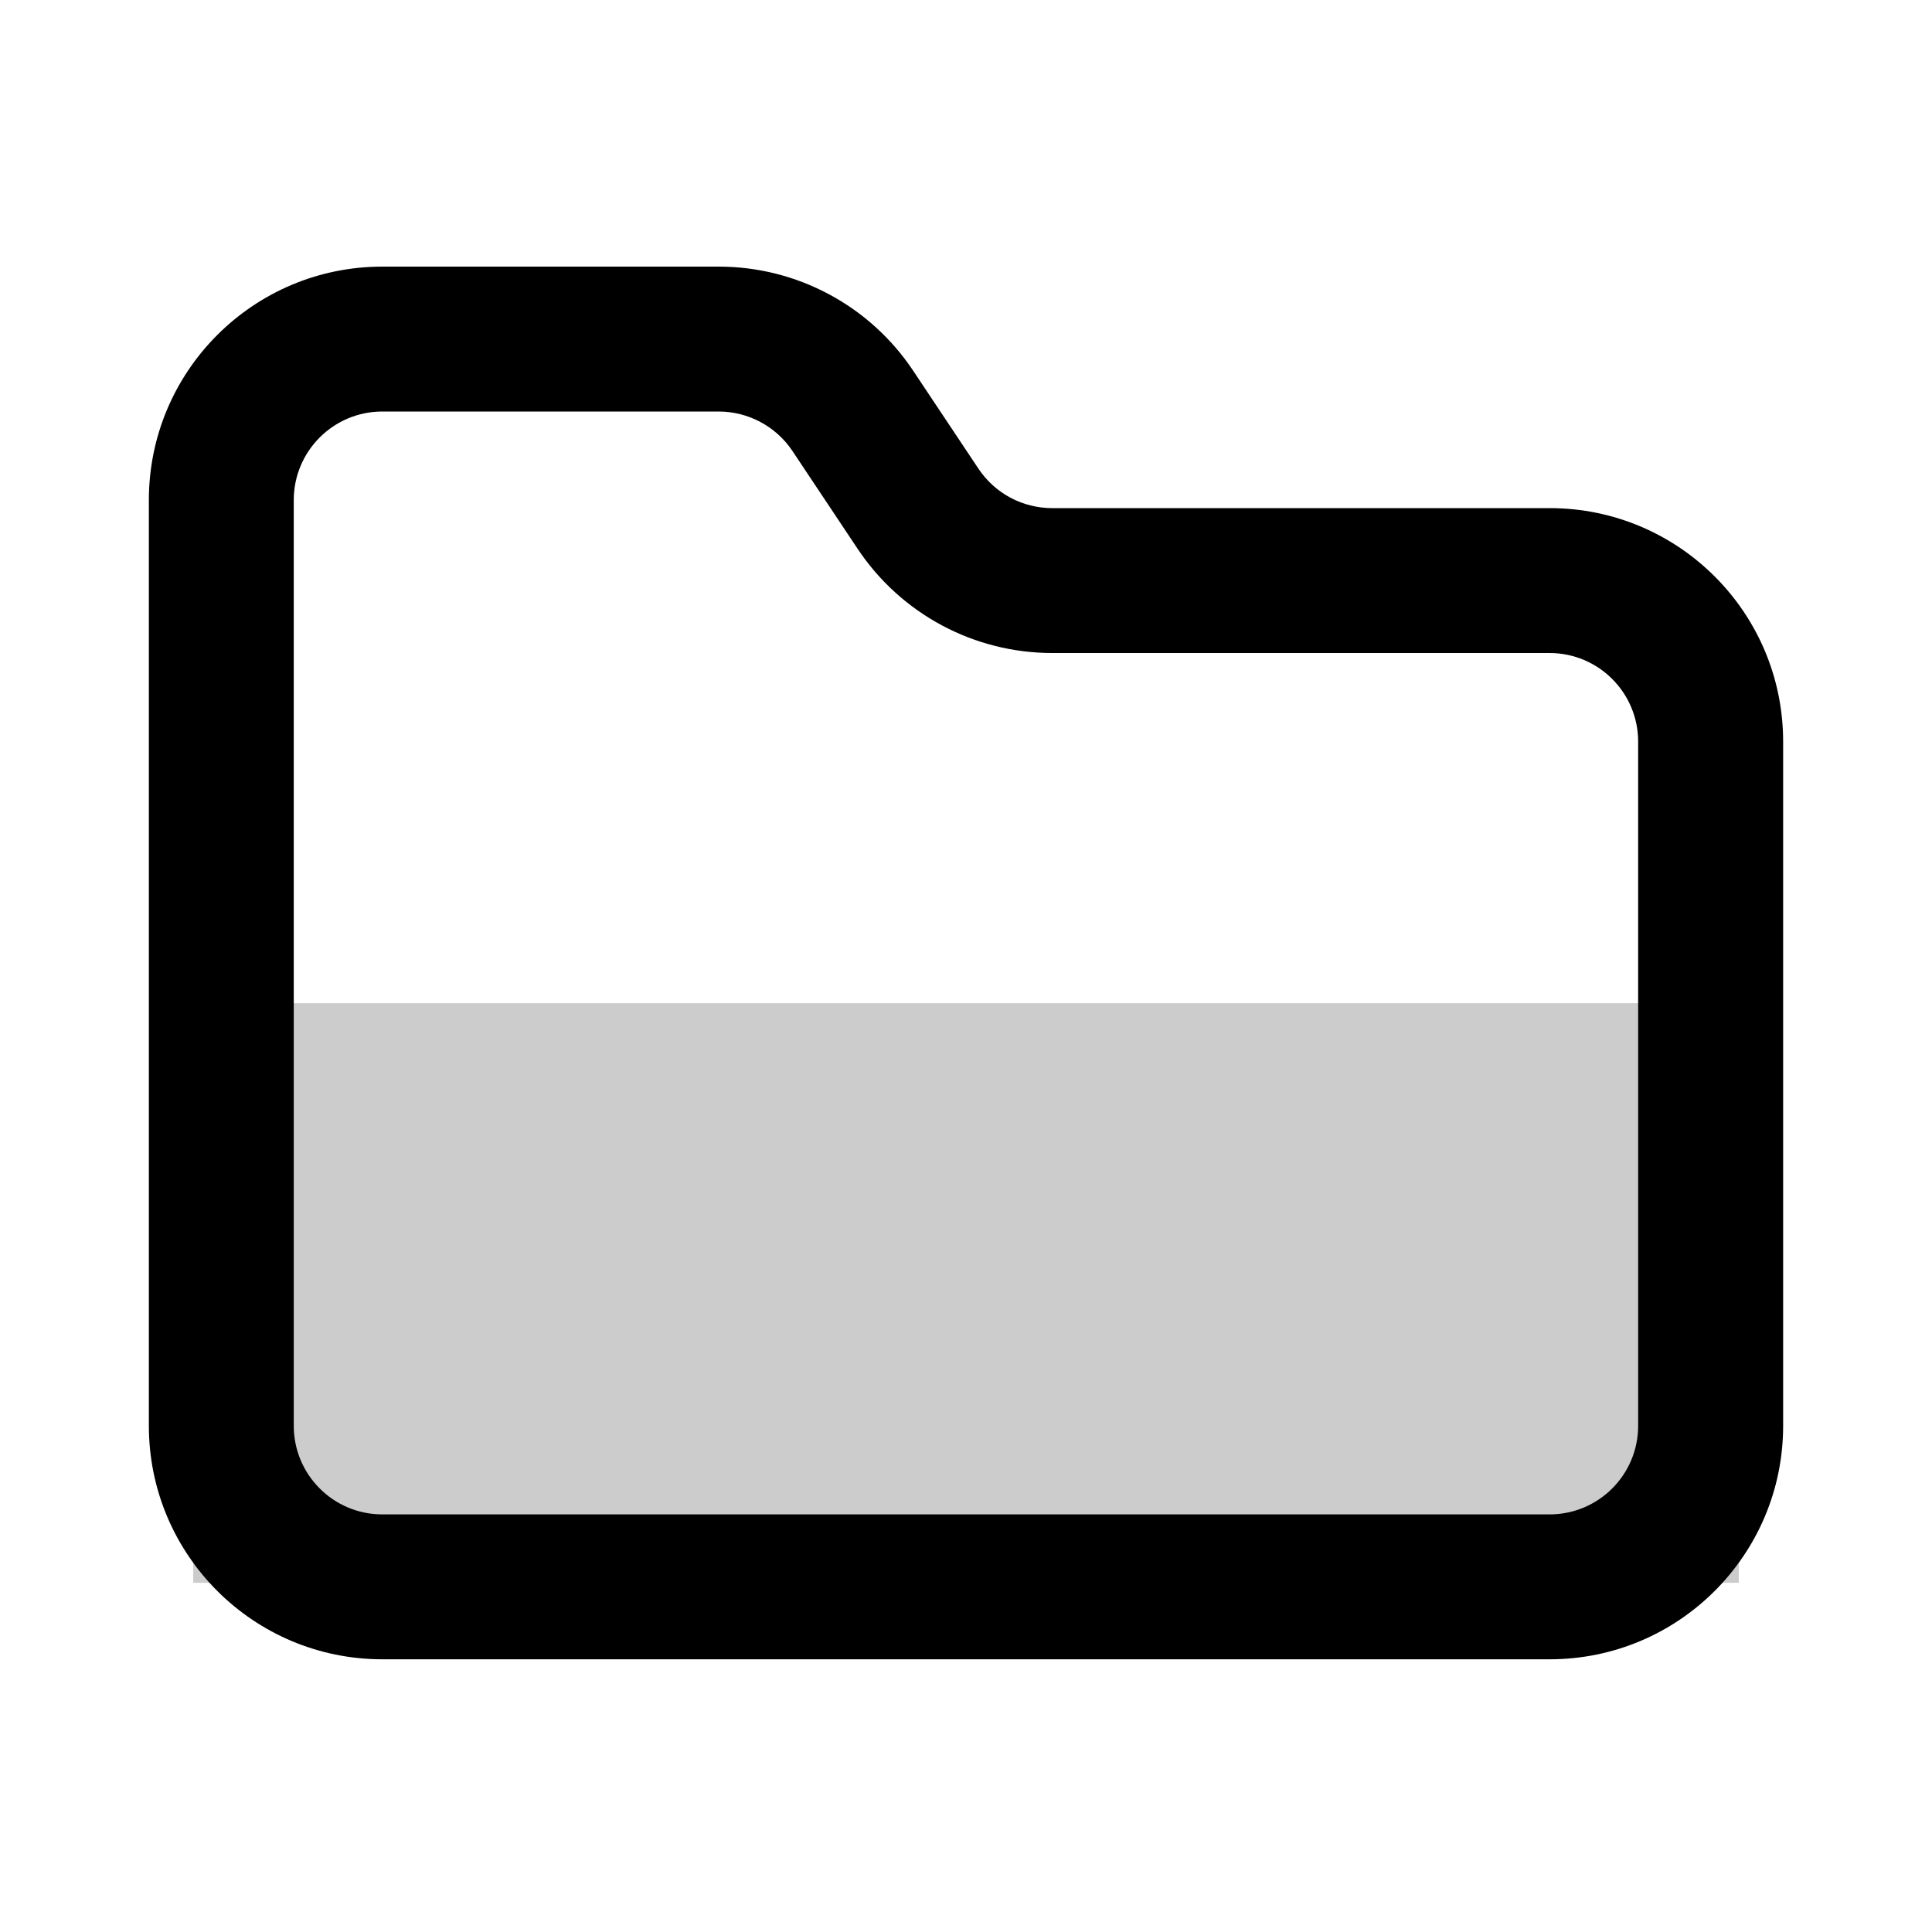
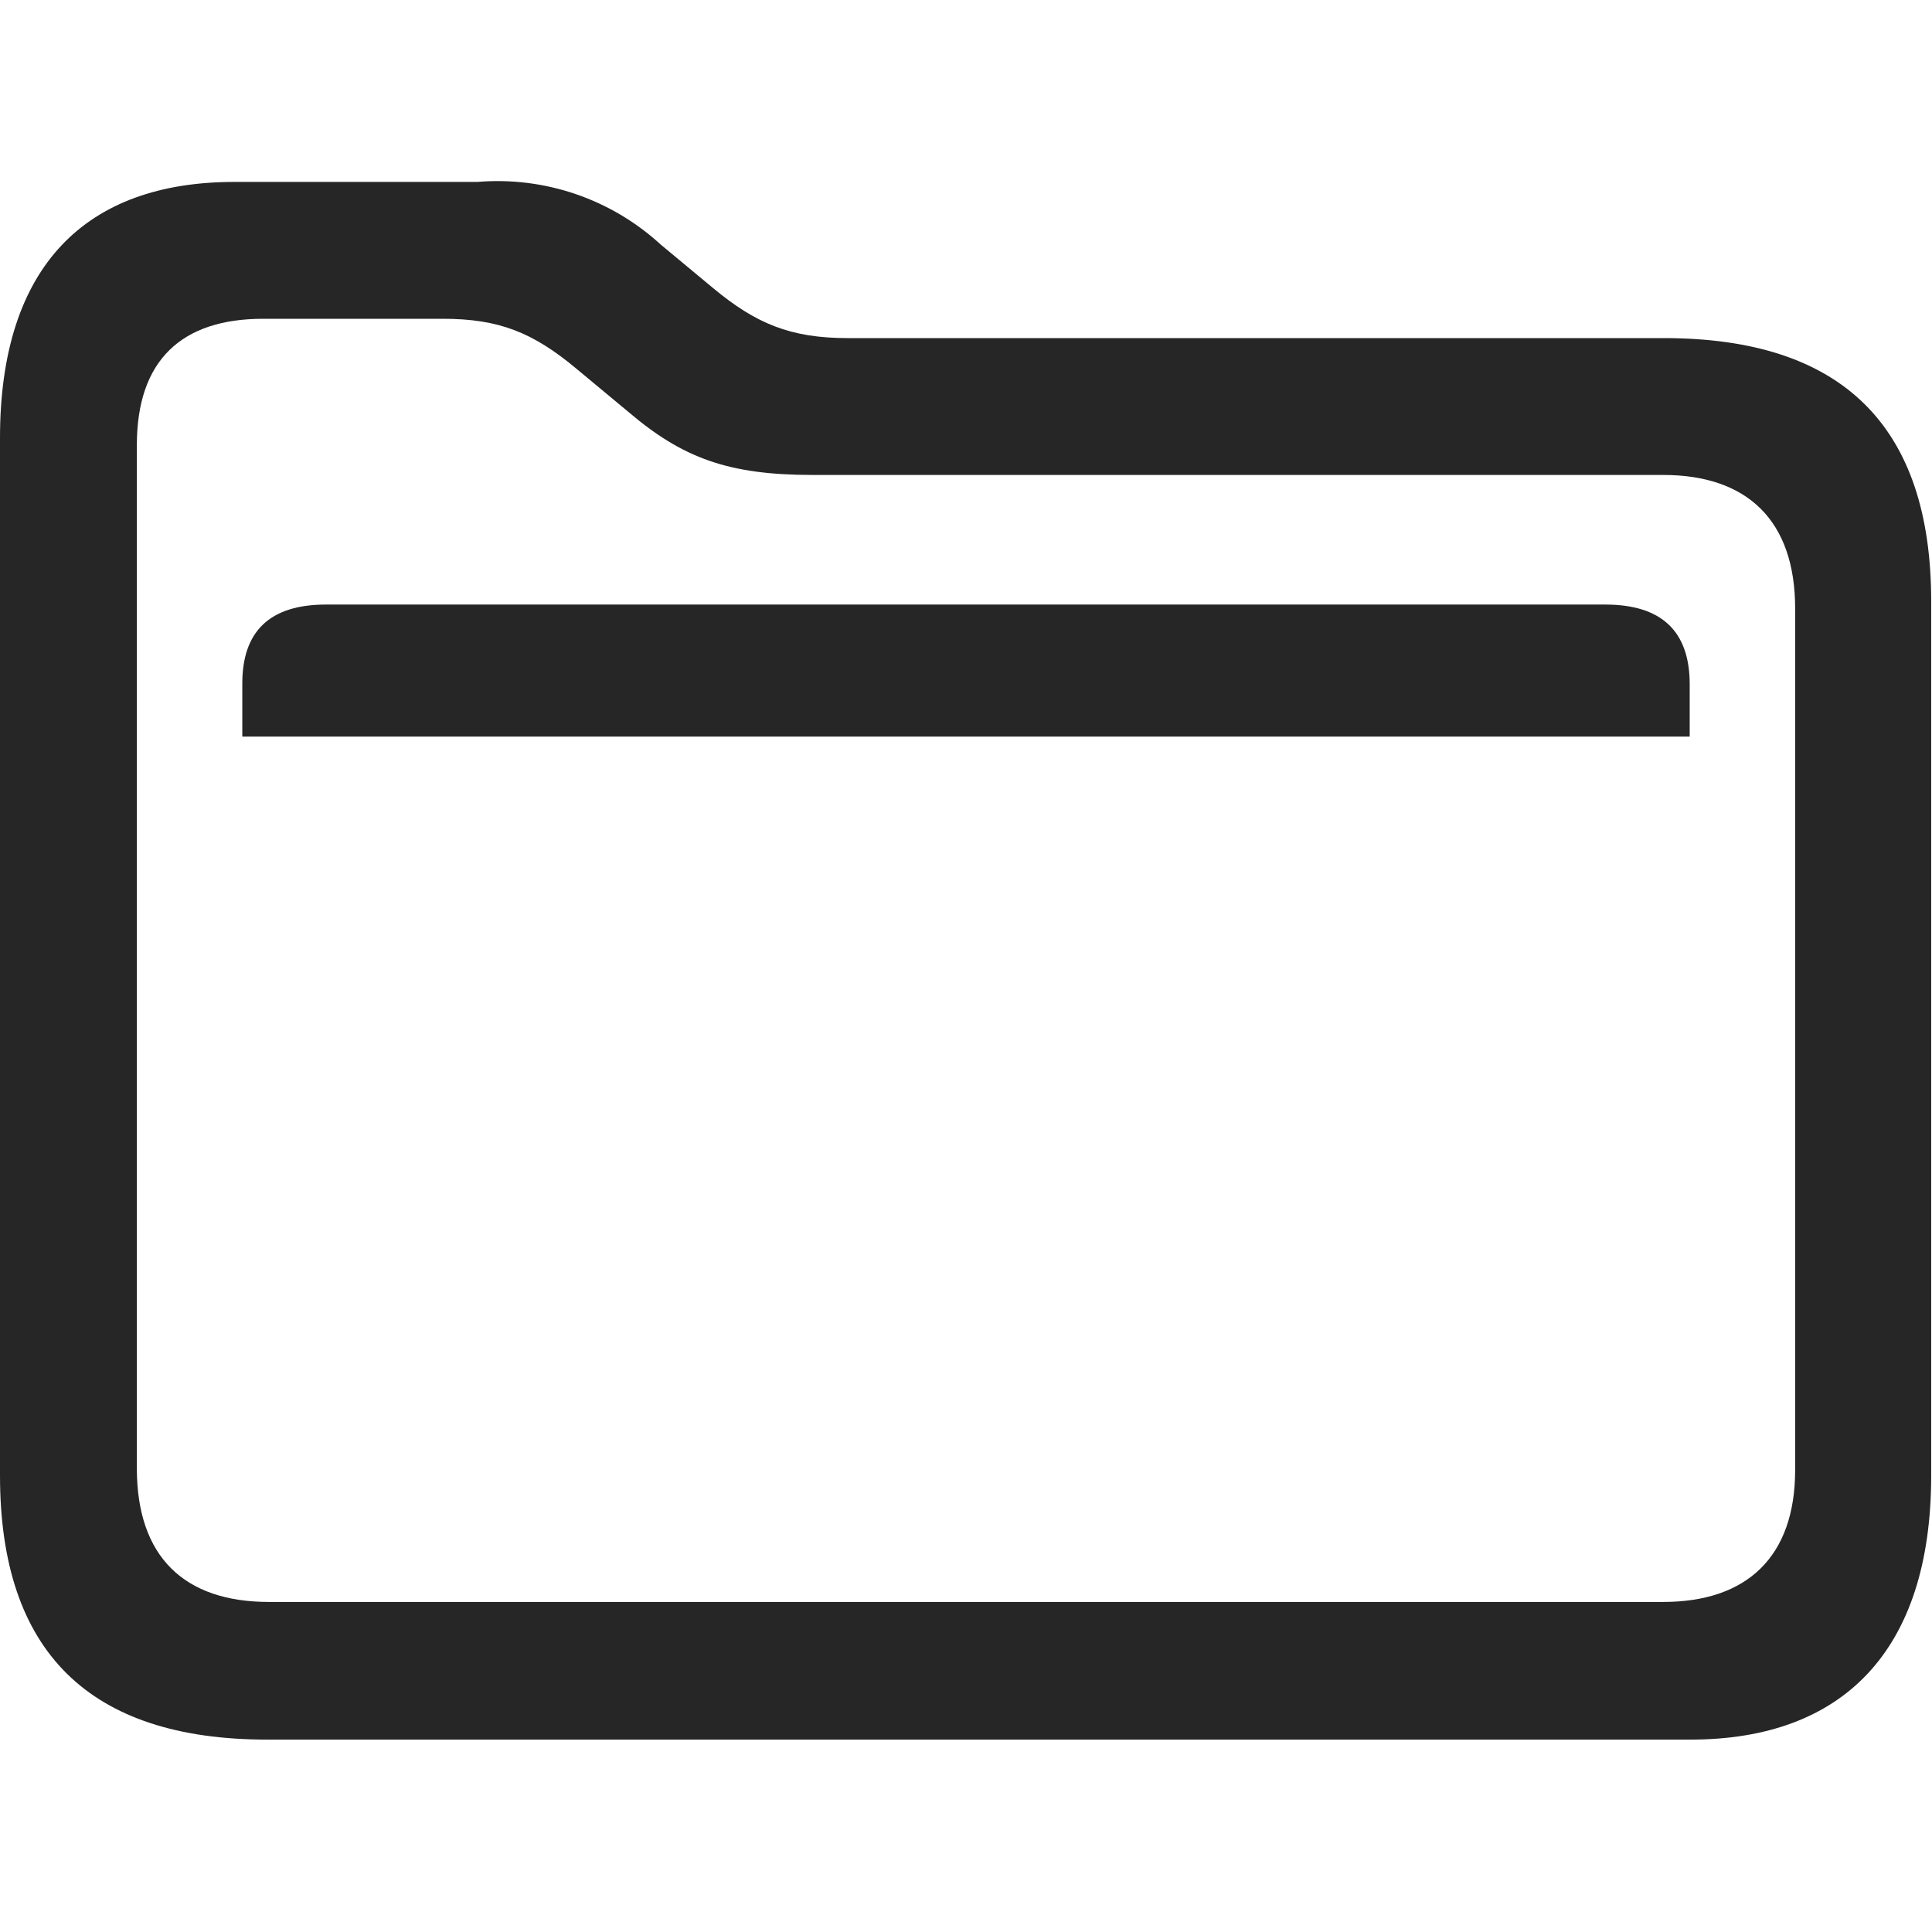
- <svg xmlns="http://www.w3.org/2000/svg" viewBox="0 0 20 20">
-   <path fill="currentColor" d="M2 10.385h16v6H2z" opacity=".2" transform-origin="0 0" />
-   <path fill="currentColor" d="M7.441 2.76c.808 0 1.563.404 2.011 1.076l.677 1.016c.17.255.456.408.763.408h5.15a2.417 2.417 0 0 1 2.417 2.417v7.083a2.417 2.417 0 0 1-2.417 2.417H3.958a2.417 2.417 0 0 1-2.417-2.417V5.177A2.417 2.417 0 0 1 3.958 2.76zm0 1.5H3.958a.917.917 0 0 0-.917.917v9.583c0 .506.41.917.917.917h12.083c.506 0 .917-.41.917-.917V7.677a.917.917 0 0 0-.917-.917h-5.15A2.42 2.42 0 0 1 8.88 5.684l-.677-1.016a.92.92 0 0 0-.763-.408z" transform-origin="0 0" />
+ <svg xmlns="http://www.w3.org/2000/svg" fill="currentColor" viewBox="0 0 24 24">
+   <path fill-opacity=".85" d="M3.32 21.61H21c1.89 0 2.99-1.1 2.99-3.28V7.47q0-3.27-3.32-3.27H10.53c-.71 0-1.14-.18-1.67-.62l-.65-.54a3 3 0 0 0-2.28-.78H2.91C1.07 2.26 0 3.3 0 5.44v12.89q0 3.28 3.32 3.28m.02-1.71c-1.05 0-1.64-.56-1.64-1.66V5.53c0-1.05.55-1.57 1.57-1.57H5.5c.7 0 1.12.17 1.66.62l.65.54c.67.57 1.24.78 2.28.78h10.57c1.04 0 1.64.56 1.64 1.66v10.7c0 1.08-.6 1.64-1.64 1.64ZM3.01 9.15h17.98V8.5q0-.99-1.05-.99H4.05q-1.05 0-1.04 1Z" />
</svg>
